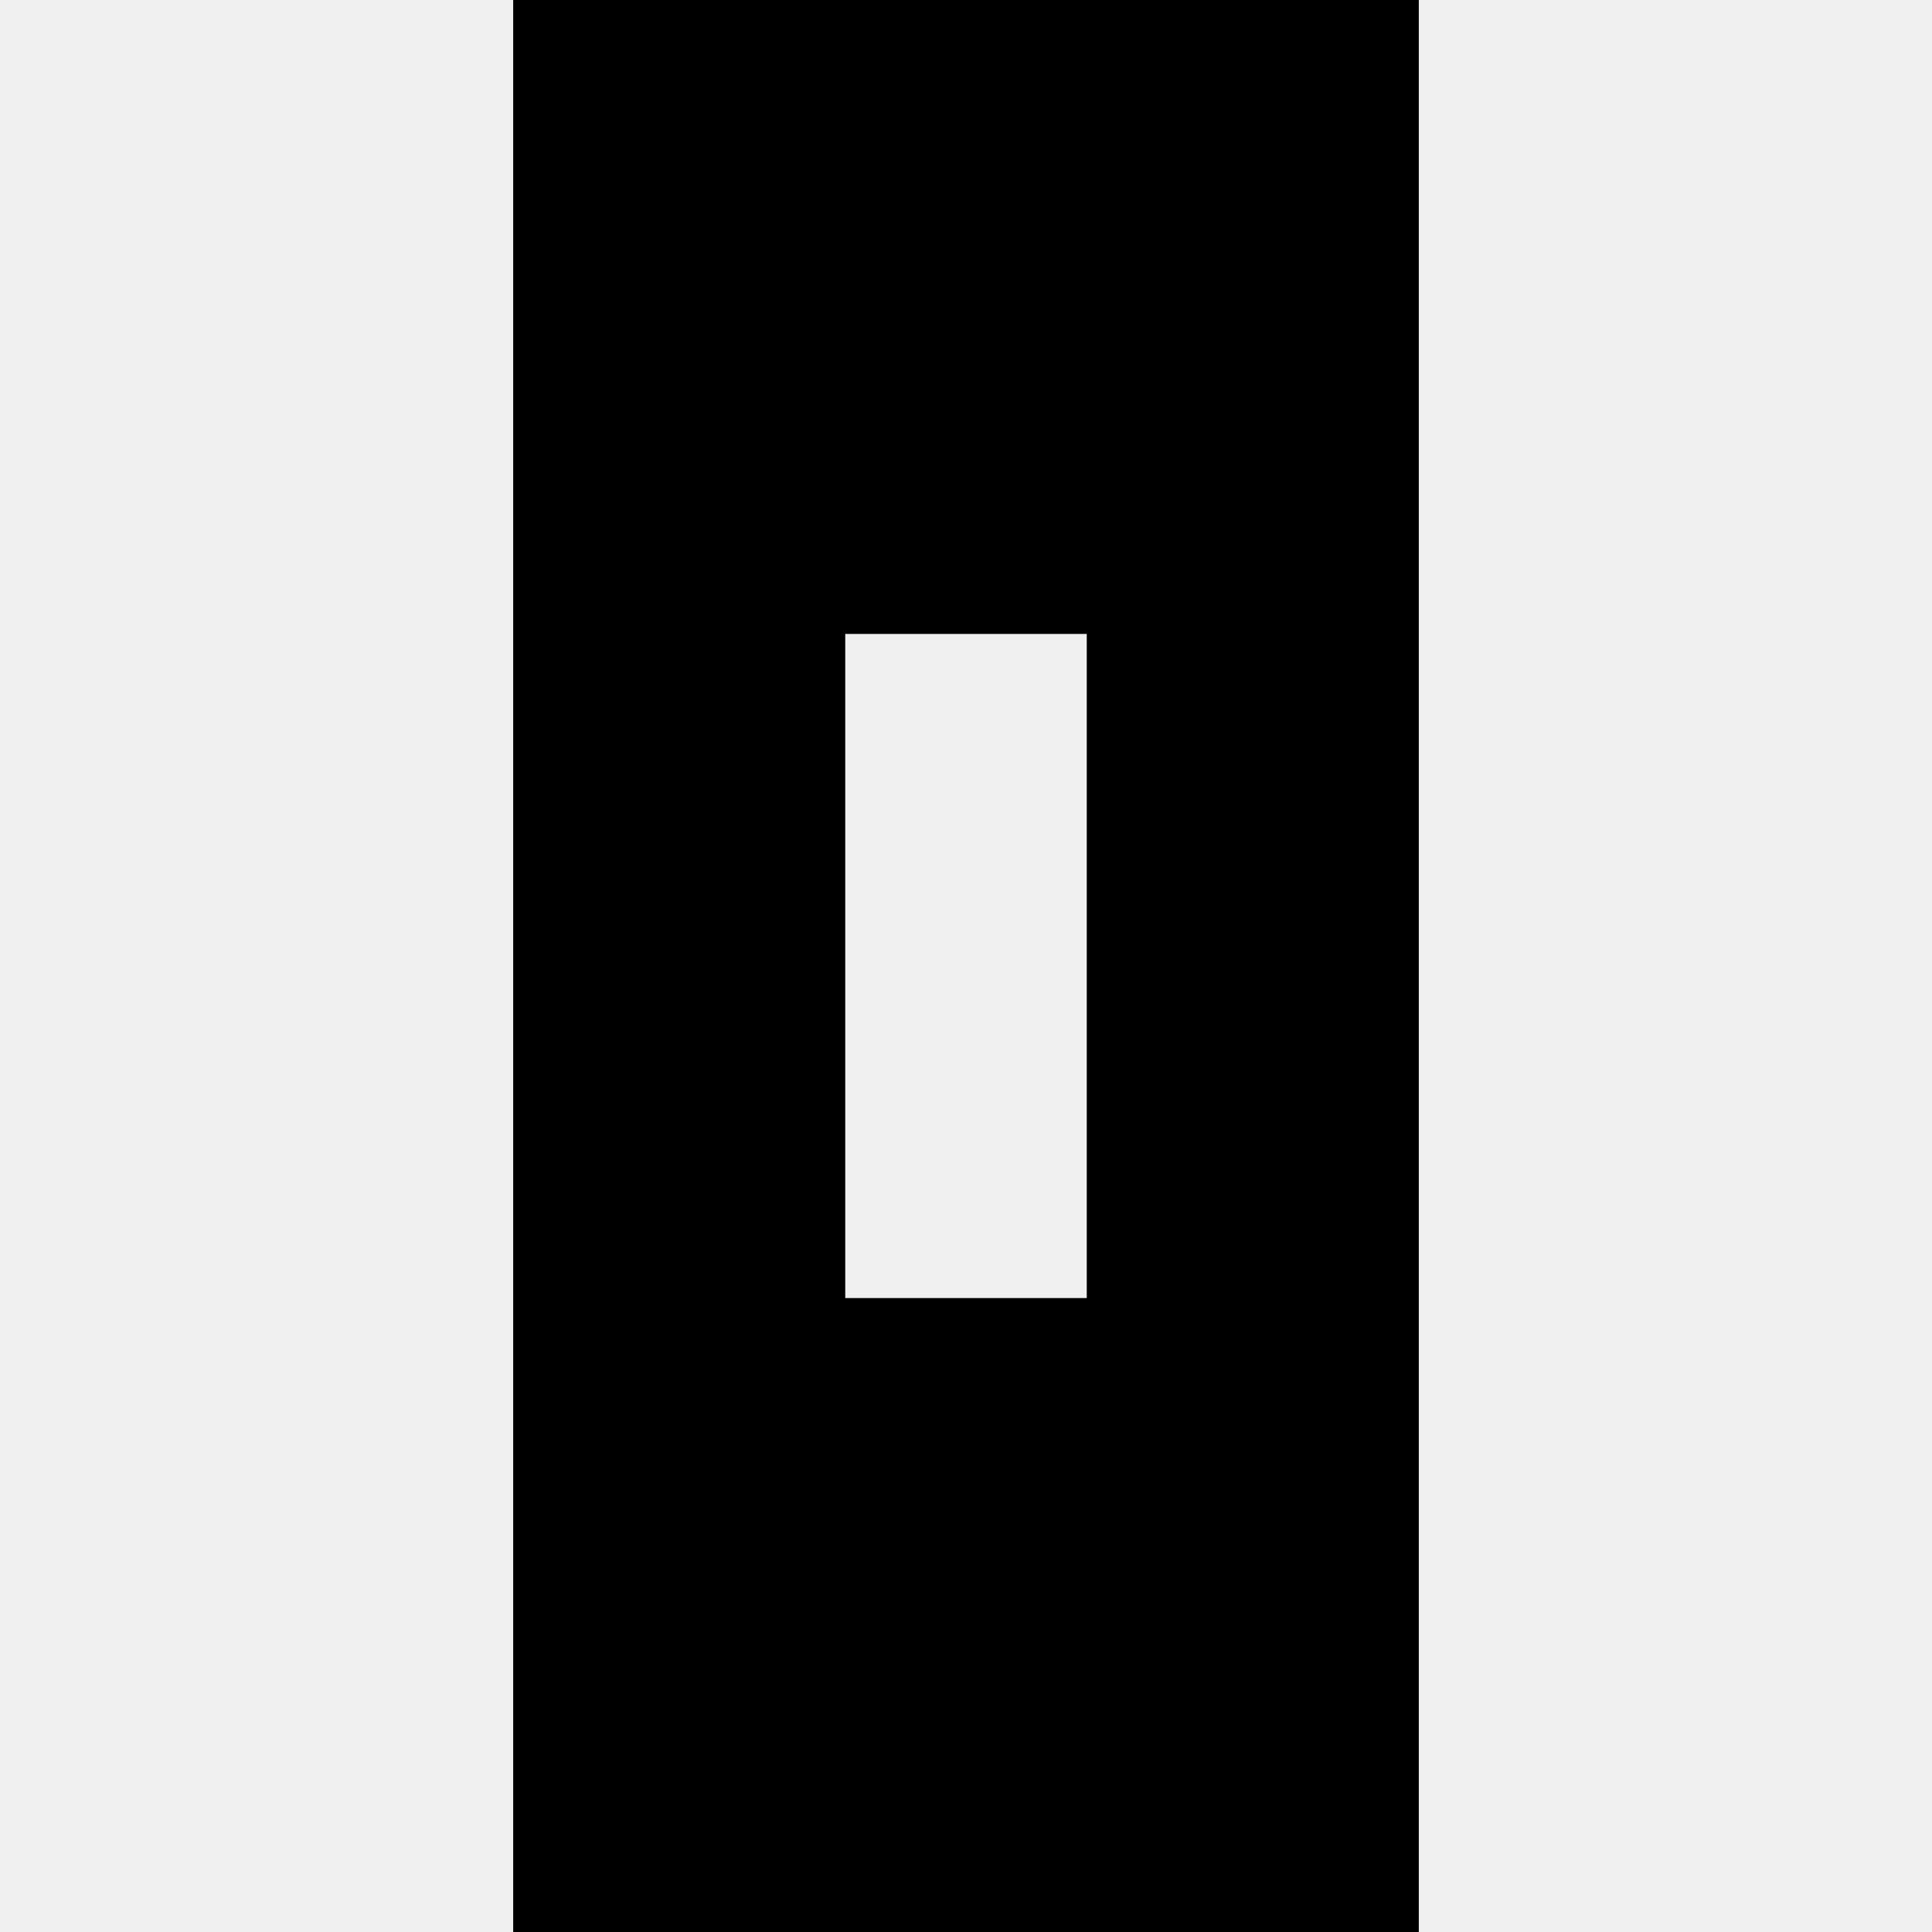
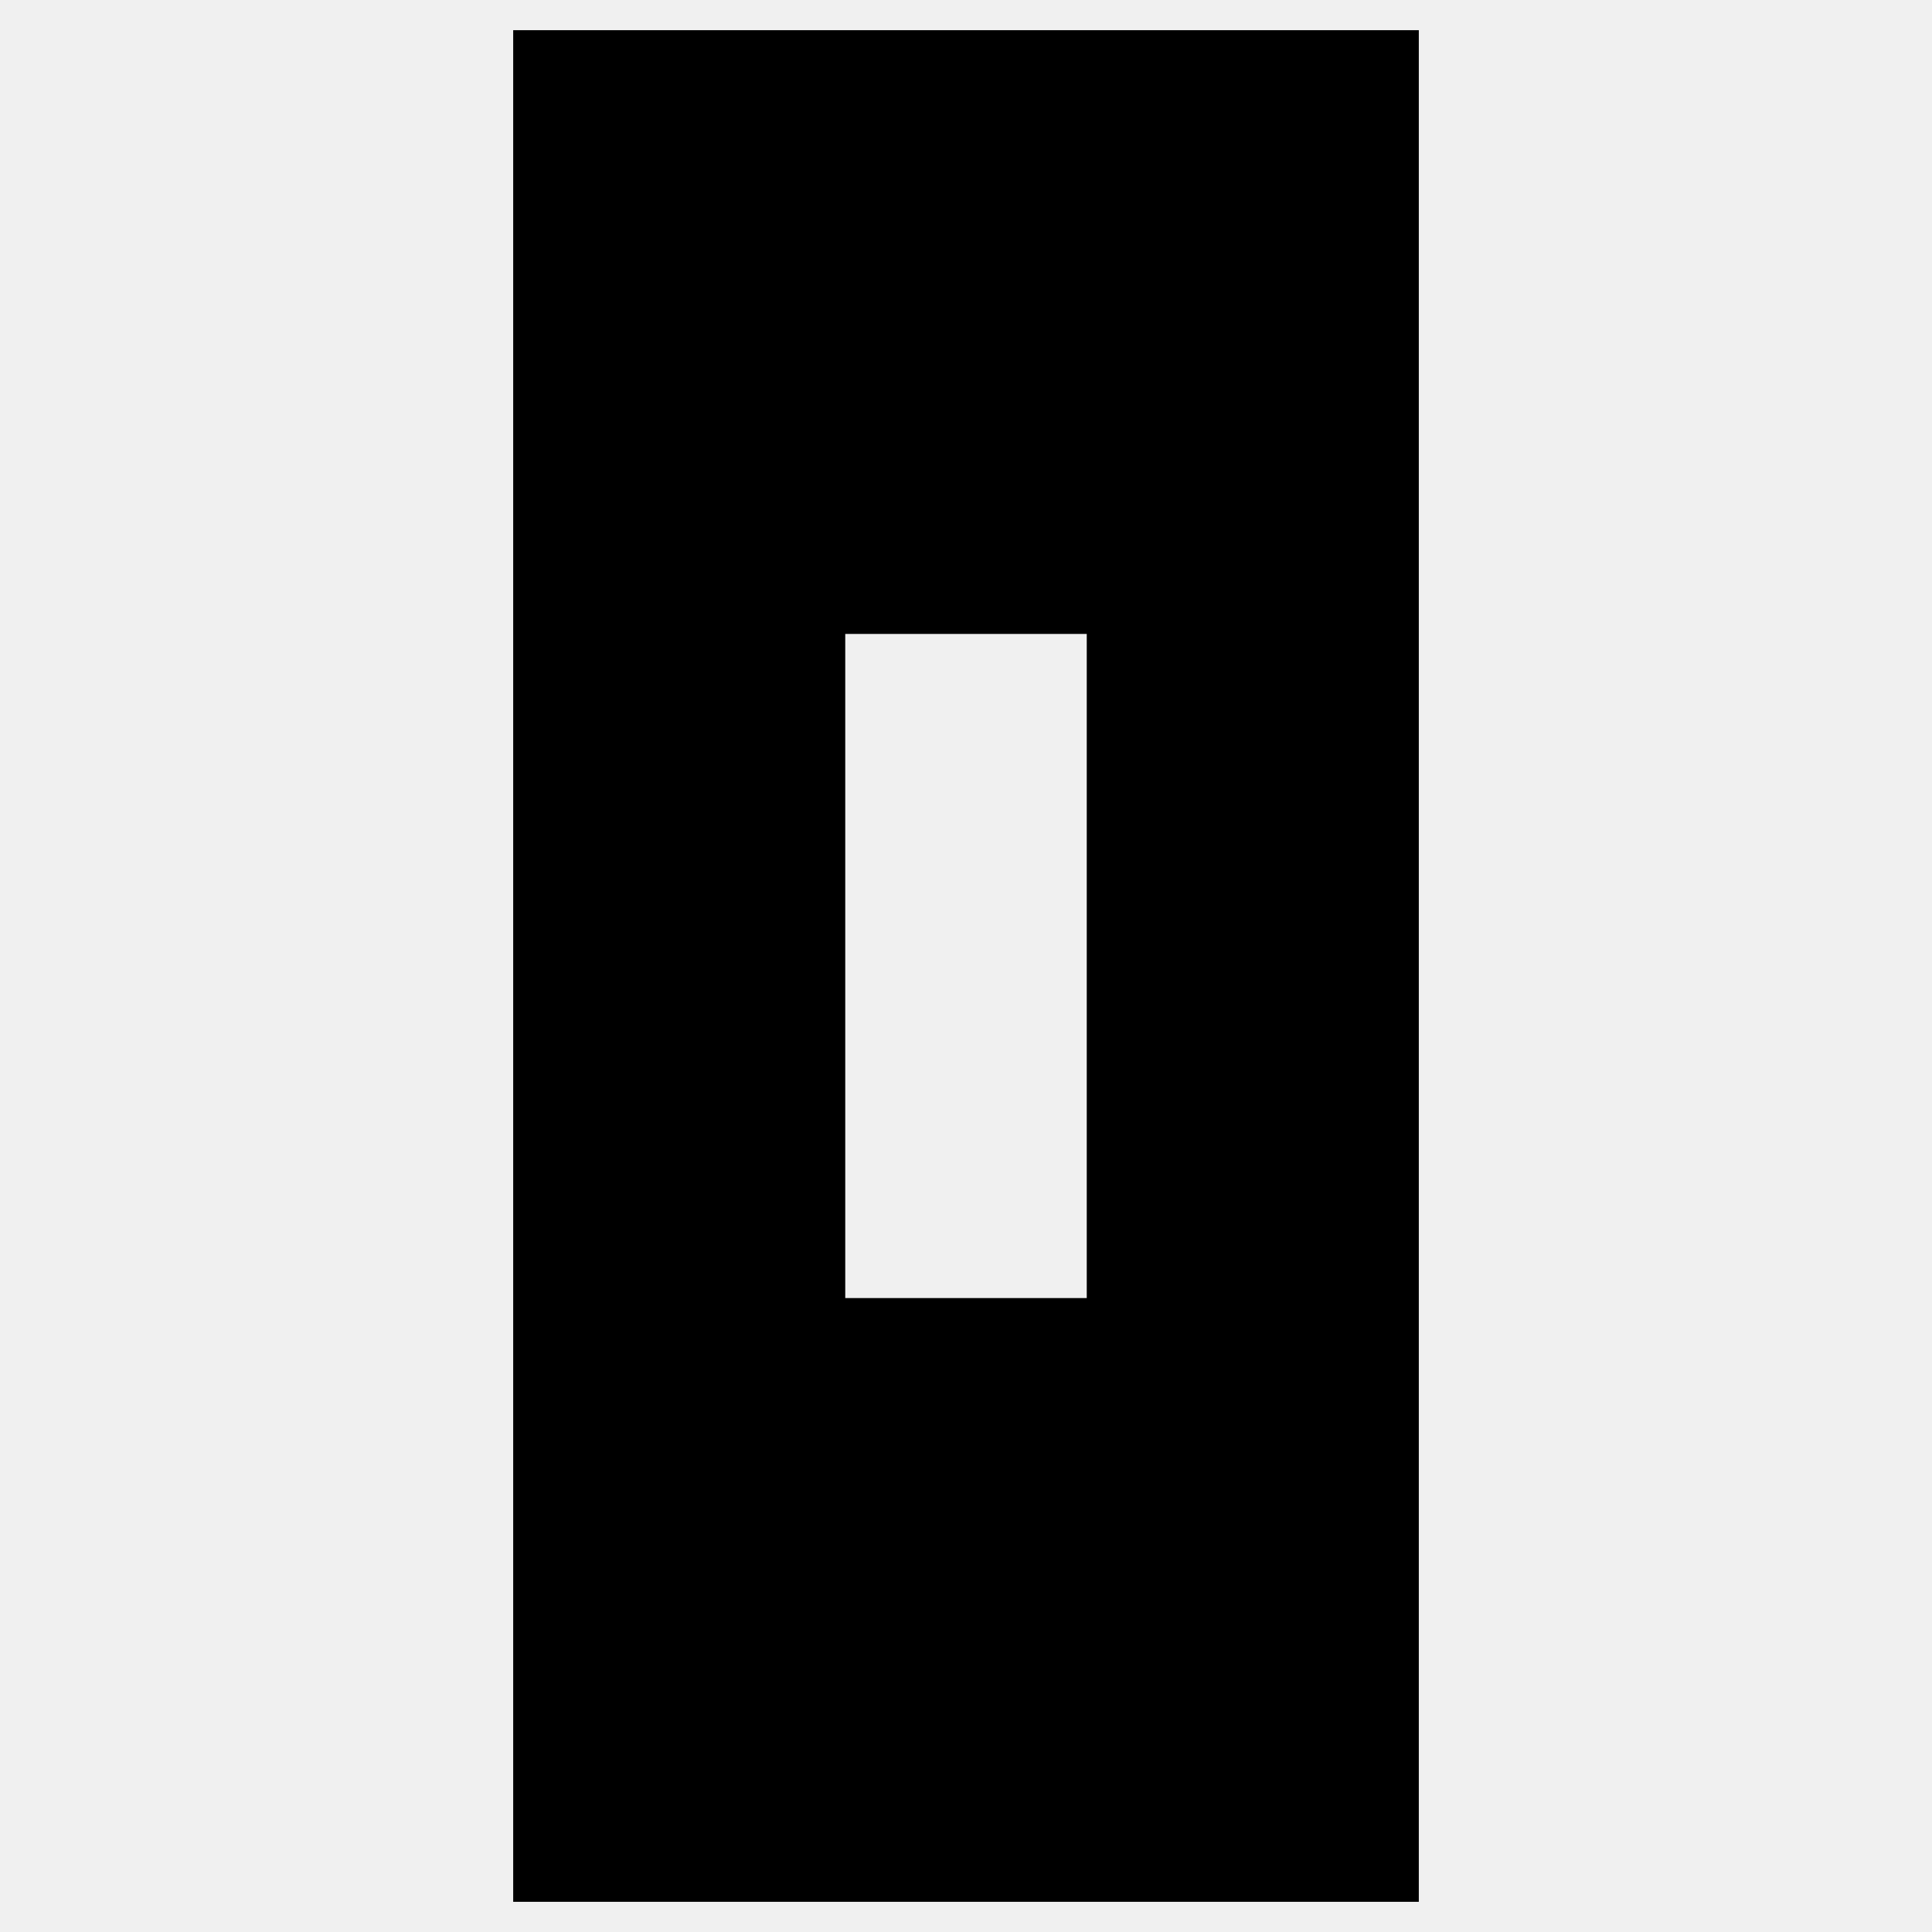
<svg xmlns="http://www.w3.org/2000/svg" version="2.0" width="64" height="64">
  <defs>
    <mask id="arch">
      <g>
        <rect x="0" y="0" width="64" height="64" fill="white" />
        <rect x="28" y="21" width="8" height="22" fill="black" />
      </g>
    </mask>
  </defs>
  <g transform="translate(0, 0)" mask="url(#arch)">
-     <polygon points="17 0,47 0,47 64,17 64" />
+     <polygon points="17 1,47 1,47 63,17 63" />
  </g>
</svg>
